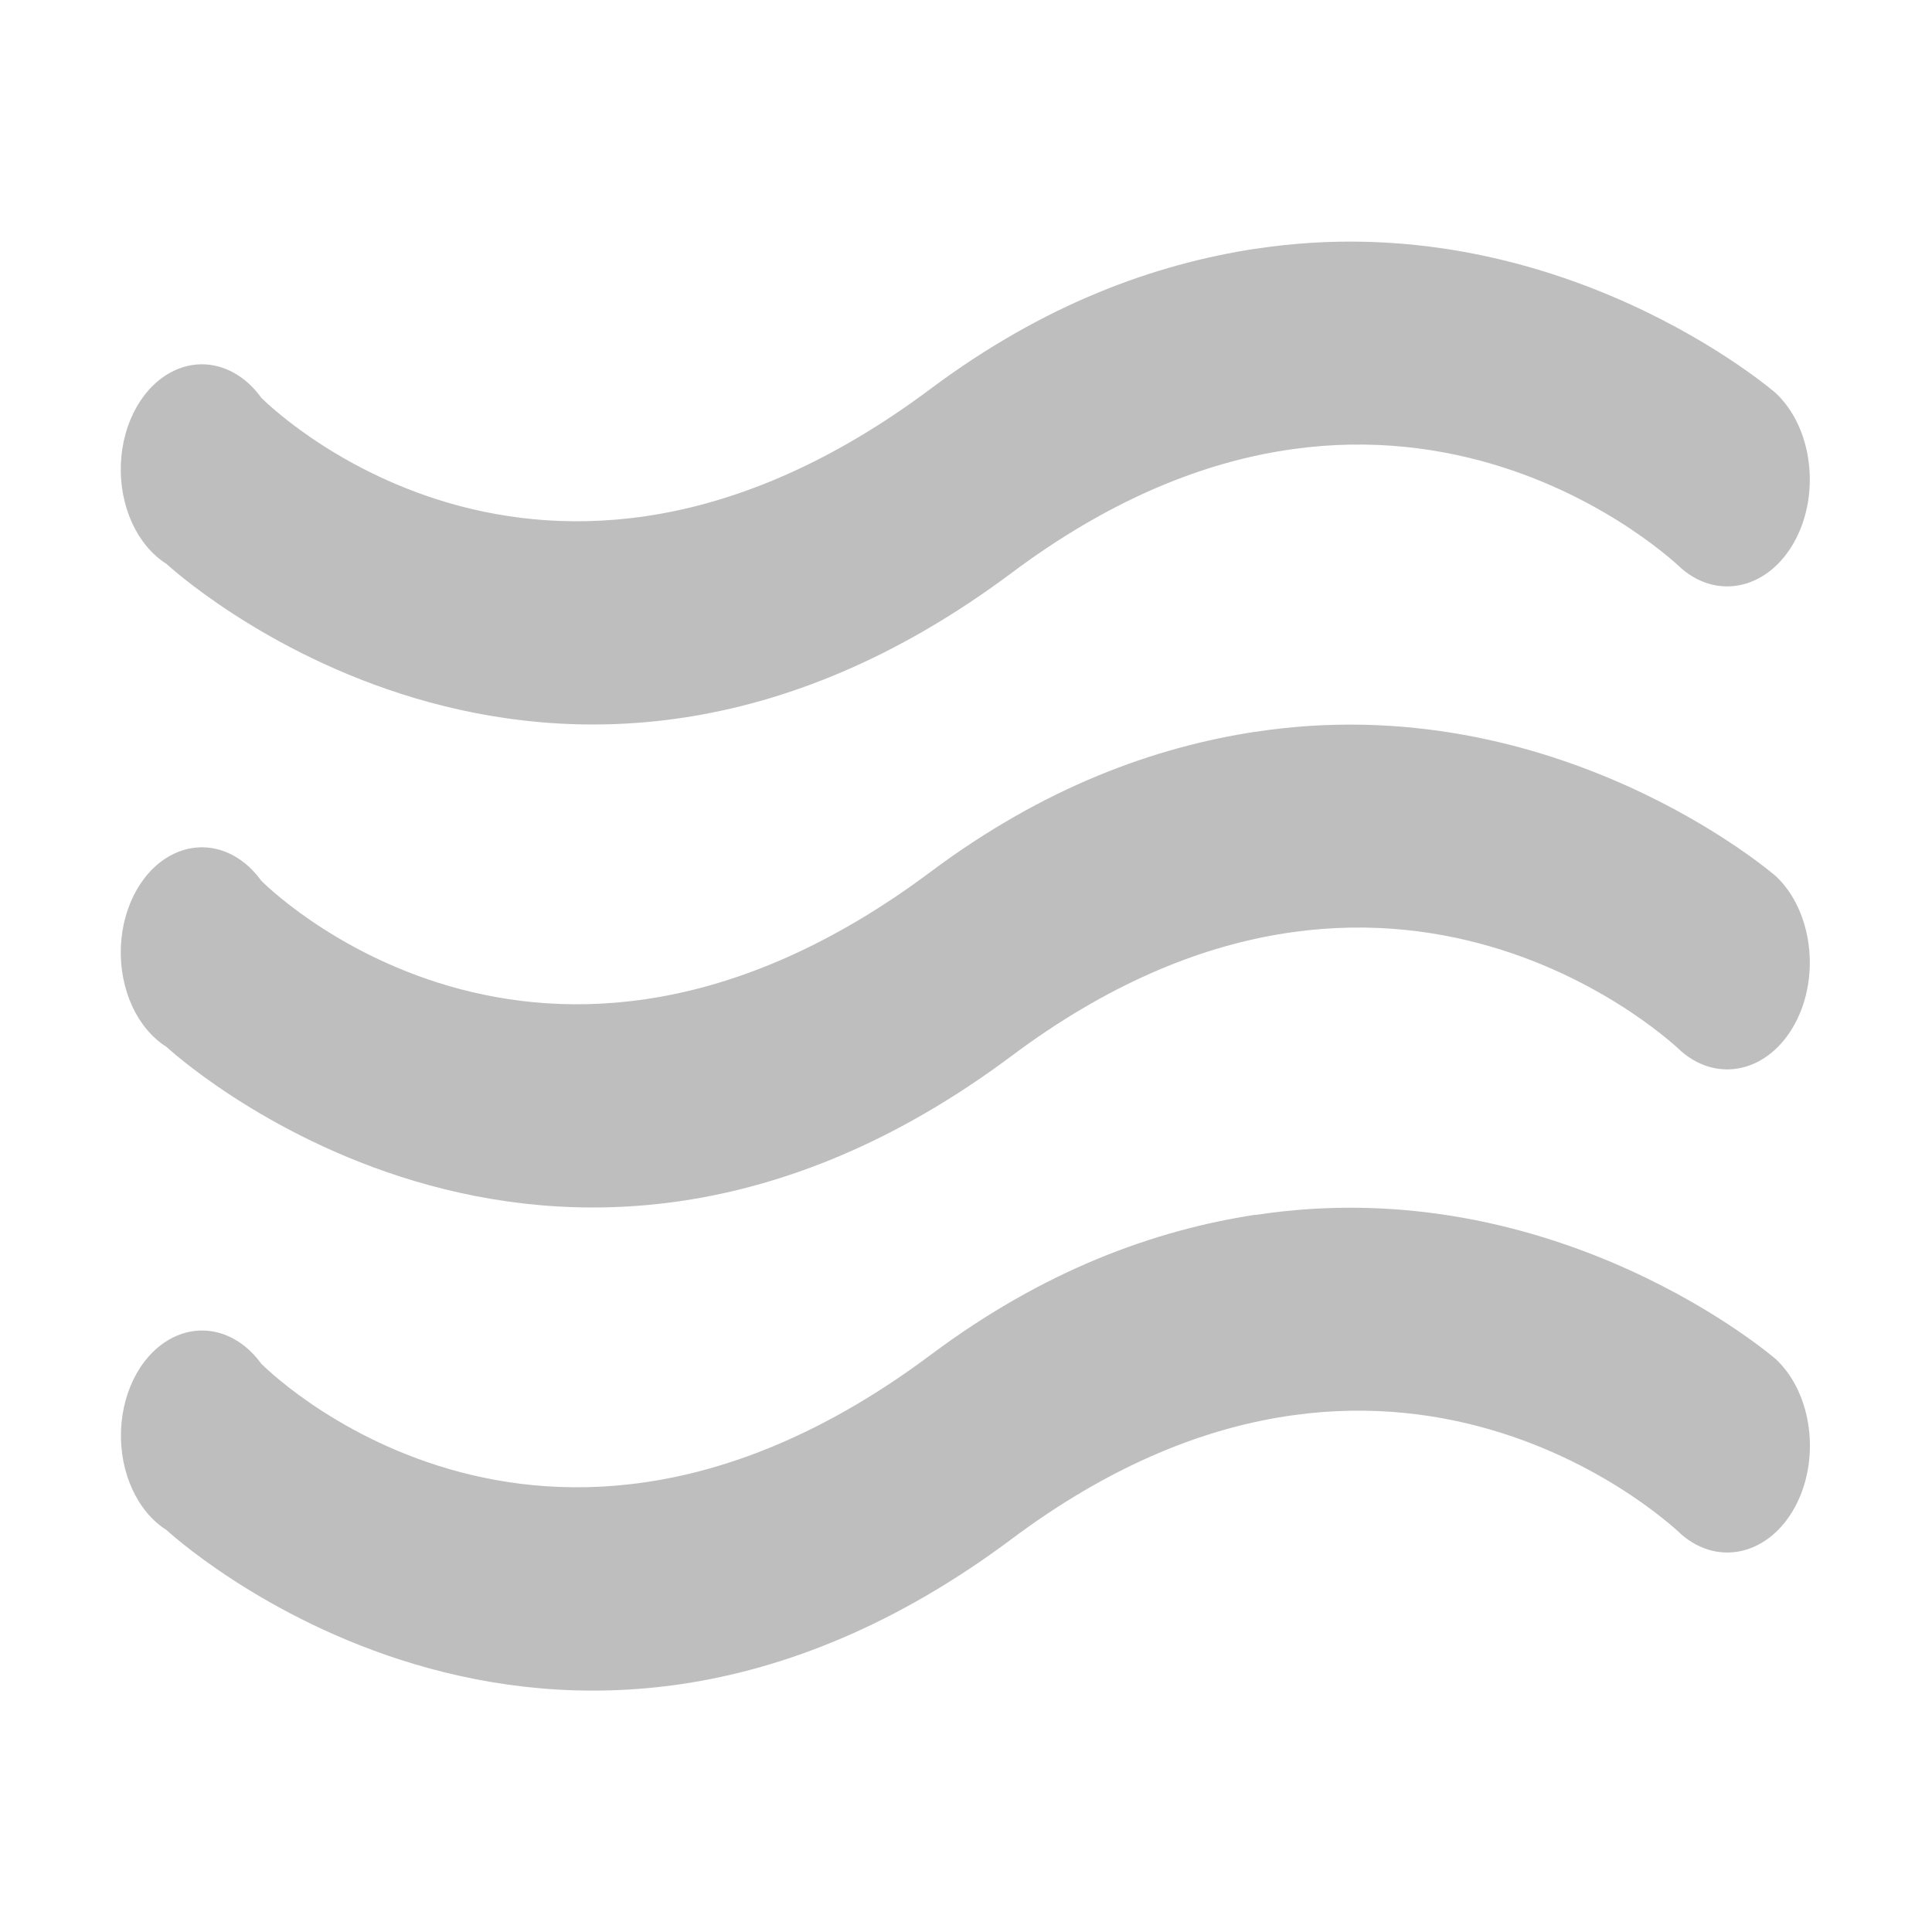
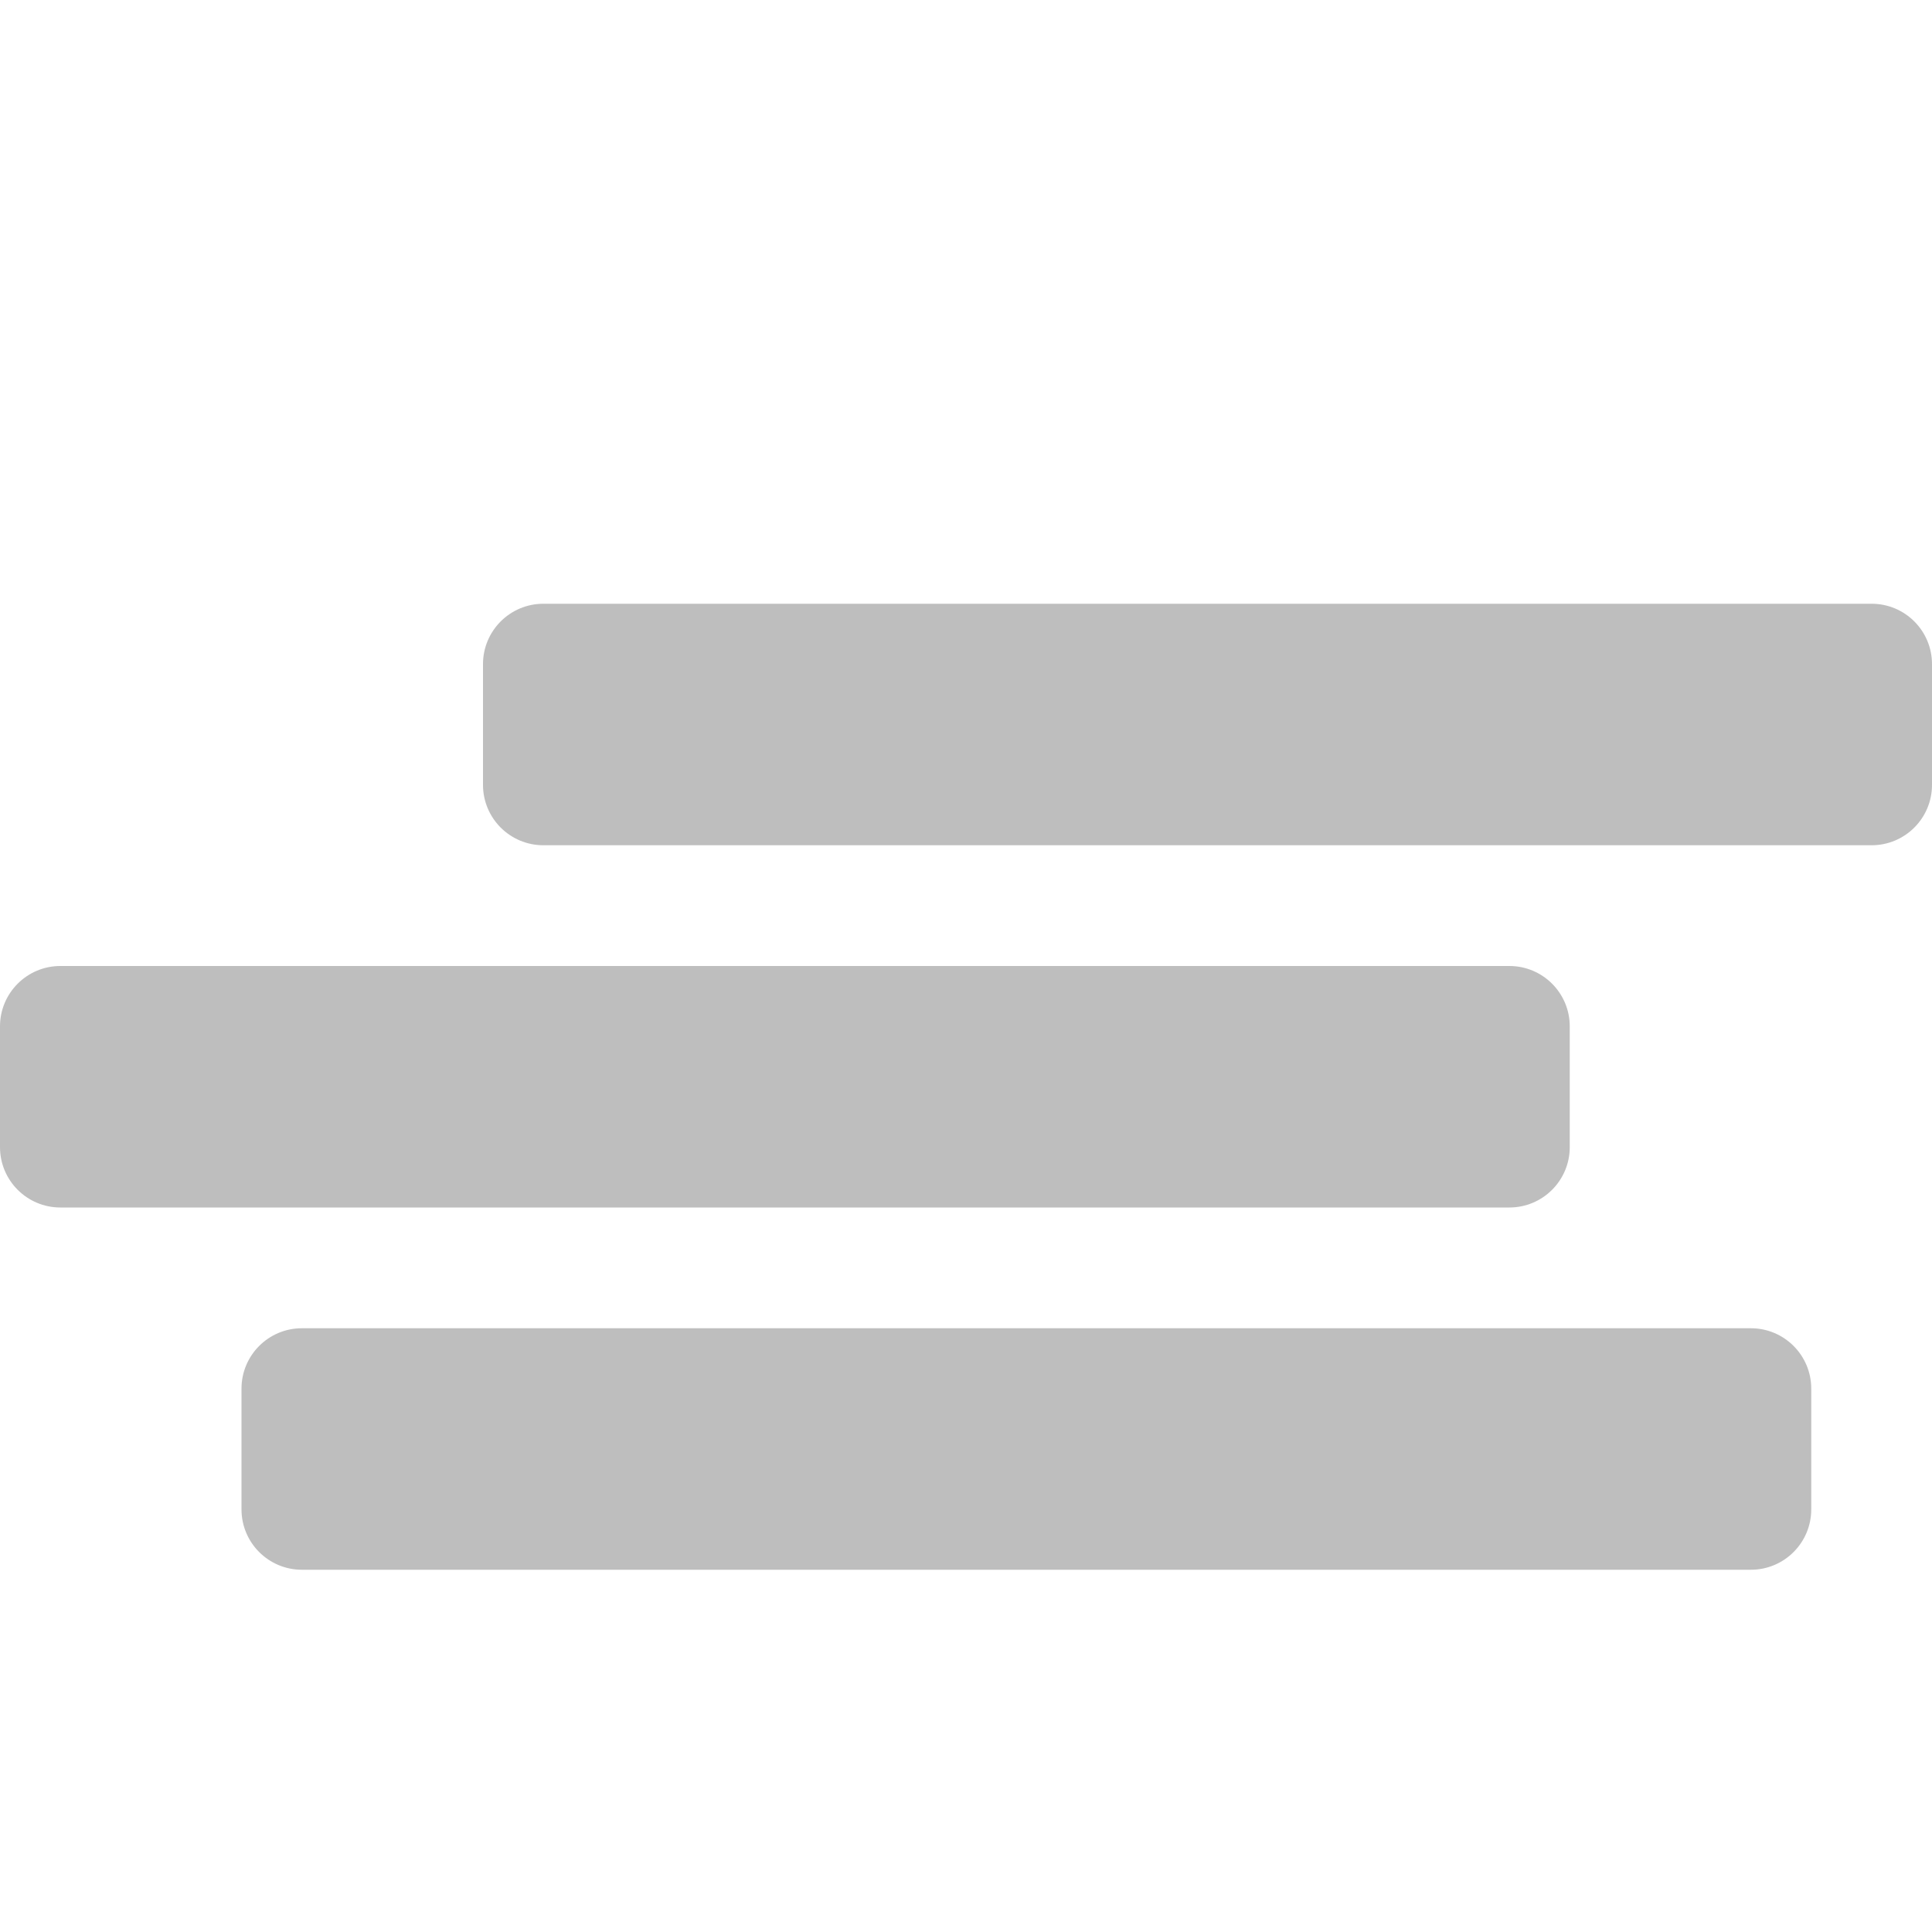
<svg xmlns="http://www.w3.org/2000/svg" xmlns:xlink="http://www.w3.org/1999/xlink" width="16" height="16" id="svg2" version="1.0">
  <defs id="defs4">
    <linearGradient id="linearGradient3171">
      <stop id="stop3173" offset="0" style="stop-color:#000000;stop-opacity:1;" />
      <stop id="stop3175" offset="1" style="stop-color:#000000;stop-opacity:0;" />
    </linearGradient>
    <linearGradient xlink:href="#linearGradient3171" id="linearGradient3342" gradientUnits="userSpaceOnUse" x1="4.938" y1="11" x2="8" y2="11" />
    <linearGradient id="linearGradient3266">
      <stop id="stop3268" offset="0" style="stop-color:#505050;stop-opacity:1;" />
      <stop id="stop3270" offset="1" style="stop-color:#505050;stop-opacity:0;" />
    </linearGradient>
    <linearGradient xlink:href="#linearGradient3266" id="linearGradient3340" gradientUnits="userSpaceOnUse" gradientTransform="translate(2,0)" x1="3.889" y1="15.657" x2="4.329" y2="12.843" />
    <linearGradient xlink:href="#linearGradient3242" id="linearGradient3338" gradientUnits="userSpaceOnUse" x1="3.5" y1="14.031" x2="3.5" y2="7.996" />
    <linearGradient id="linearGradient3242">
      <stop id="stop3244" offset="0" style="stop-color:#505050;stop-opacity:1;" />
      <stop style="stop-color:#a7a7a7;stop-opacity:1;" offset="0.5" id="stop3260" />
      <stop style="stop-color:#ffffff;stop-opacity:1;" offset="0.7" id="stop3250" />
      <stop id="stop3246" offset="1" style="stop-color:#c8c8c8;stop-opacity:1;" />
    </linearGradient>
    <linearGradient xlink:href="#linearGradient3242" id="linearGradient3336" gradientUnits="userSpaceOnUse" x1="7.613" y1="14.757" x2="5.525" y2="7.243" />
    <linearGradient id="ShadowGradient">
      <stop style="stop-color:#000000;stop-opacity:1;" offset="0" id="stop3393" />
      <stop style="stop-color:#000000;stop-opacity:0;" offset="1" id="stop3395" />
    </linearGradient>
    <linearGradient id="StandardGradient">
      <stop style="stop-color:#000000;stop-opacity:1;" offset="0" id="stop3389" />
      <stop style="stop-color:#646464;stop-opacity:1;" offset="1" id="stop3391" />
    </linearGradient>
    <linearGradient xlink:href="#StandardGradient" id="linearGradient3381" x1="9.938" y1="3" x2="9.938" y2="19.018" gradientUnits="userSpaceOnUse" />
    <linearGradient xlink:href="#StandardGradient" id="linearGradient3782" x1="9.75" y1="5" x2="9.75" y2="19.056" gradientUnits="userSpaceOnUse" gradientTransform="translate(0,-1)" />
    <linearGradient xlink:href="#StandardGradient" id="linearGradient2400" gradientUnits="userSpaceOnUse" gradientTransform="translate(-9,10)" x1="9.75" y1="5" x2="9.75" y2="19.056" />
    <linearGradient xlink:href="#StandardGradient" id="linearGradient3174" gradientUnits="userSpaceOnUse" gradientTransform="matrix(0.7071068,0.7071068,-0.7071068,0.7071068,0.8856249,4.153634)" x1="9.75" y1="5" x2="9.75" y2="19.056" />
    <linearGradient xlink:href="#StandardGradient" id="linearGradient3178" gradientUnits="userSpaceOnUse" gradientTransform="matrix(0,1,-1,0,12.00982,7.009822)" x1="9.75" y1="5" x2="9.75" y2="19.056" />
    <linearGradient xlink:href="#StandardGradient" id="linearGradient3182" gradientUnits="userSpaceOnUse" gradientTransform="matrix(-0.7071068,0.7071068,-0.7071068,-0.7071068,17.85619,16.89545)" x1="9.75" y1="5" x2="9.75" y2="19.056" />
    <linearGradient xlink:href="#StandardGradient" id="linearGradient3186" gradientUnits="userSpaceOnUse" gradientTransform="matrix(-1,0,0,-1,15,28.01964)" x1="9.75" y1="5" x2="9.75" y2="19.056" />
    <linearGradient xlink:href="#StandardGradient" id="linearGradient3190" gradientUnits="userSpaceOnUse" gradientTransform="matrix(-0.7071068,-0.7071068,0.7071068,-0.7071068,5.114375,33.86601)" x1="9.75" y1="5" x2="9.75" y2="19.056" />
    <linearGradient xlink:href="#StandardGradient" id="linearGradient3194" gradientUnits="userSpaceOnUse" gradientTransform="matrix(0,-1,1,0,-6.009822,31.00982)" x1="9.75" y1="5" x2="9.75" y2="19.056" />
    <linearGradient xlink:href="#StandardGradient" id="linearGradient3198" gradientUnits="userSpaceOnUse" gradientTransform="matrix(0.7071068,-0.7071068,0.7071068,0.7071068,-11.85619,21.1242)" x1="9.75" y1="5" x2="9.75" y2="19.056" />
    <linearGradient xlink:href="#StandardGradient" id="linearGradient3224" gradientUnits="userSpaceOnUse" gradientTransform="matrix(0.7071068,0.7071068,-0.7071068,0.7071068,11.29289,-6.263456)" x1="9.75" y1="5" x2="9.75" y2="19.056" />
    <linearGradient xlink:href="#StandardGradient" id="linearGradient2407" gradientUnits="userSpaceOnUse" gradientTransform="translate(-22,-5)" x1="9.75" y1="5" x2="9.75" y2="19.056" />
    <linearGradient xlink:href="#StandardGradient" id="linearGradient3228" x1="6.701" y1="1" x2="6.701" y2="15.001" gradientUnits="userSpaceOnUse" />
    <linearGradient xlink:href="#linearGradient3171" id="linearGradient2630" gradientUnits="userSpaceOnUse" x1="4.938" y1="11" x2="8" y2="11" gradientTransform="translate(4.8043455e-2,-1.054602)" />
    <linearGradient xlink:href="#linearGradient3266" id="linearGradient2633" gradientUnits="userSpaceOnUse" gradientTransform="translate(2.048043,-1.054602)" x1="3.889" y1="15.657" x2="4.329" y2="12.843" />
    <linearGradient xlink:href="#linearGradient3242" id="linearGradient2636" gradientUnits="userSpaceOnUse" x1="3.5" y1="14.031" x2="3.5" y2="7.996" gradientTransform="translate(4.8043455e-2,-1.054602)" />
    <linearGradient xlink:href="#linearGradient3242" id="linearGradient2639" gradientUnits="userSpaceOnUse" x1="7.613" y1="14.757" x2="5.525" y2="7.243" gradientTransform="translate(4.8043455e-2,-1.054602)" />
    <linearGradient xlink:href="#linearGradient3242" id="linearGradient2641" gradientUnits="userSpaceOnUse" gradientTransform="translate(-2,-3)" x1="7.613" y1="14.757" x2="5.525" y2="7.243" />
    <linearGradient xlink:href="#StandardGradient" id="linearGradient3421" x1="8.438" y1="1" x2="8.438" y2="15.008" gradientUnits="userSpaceOnUse" />
    <linearGradient xlink:href="#StandardGradient" id="linearGradient2433" gradientUnits="userSpaceOnUse" x1="8.438" y1="1" x2="8.438" y2="15.008" gradientTransform="matrix(1.239731,0,0,1,-2.145046,0)" />
    <linearGradient xlink:href="#StandardGradient" id="linearGradient2435" gradientUnits="userSpaceOnUse" x1="8.438" y1="1" x2="8.438" y2="15.008" gradientTransform="matrix(1.306501,0,0,1,-3.664489,0)" />
    <linearGradient xlink:href="#StandardGradient" id="linearGradient2437" gradientUnits="userSpaceOnUse" x1="8.438" y1="1" x2="8.438" y2="15.008" gradientTransform="matrix(1.315615,0,0,1,-4.720049,0)" />
    <linearGradient xlink:href="#StandardGradient" id="linearGradient2898" gradientUnits="userSpaceOnUse" x1="8.438" y1="1" x2="8.438" y2="15.008" />
    <linearGradient xlink:href="#linearGradient4081" id="linearGradient3538" gradientUnits="userSpaceOnUse" gradientTransform="translate(1,0)" x1="16.5" y1="19.543" x2="16.5" y2="2.5" />
    <linearGradient id="linearGradient4081">
      <stop style="stop-color:#aaaaaa;stop-opacity:1;" offset="0" id="stop4083" />
      <stop style="stop-color:#f0f0f0;stop-opacity:1;" offset="1" id="stop4085" />
    </linearGradient>
    <linearGradient xlink:href="#linearGradient4081" id="linearGradient3542" gradientUnits="userSpaceOnUse" gradientTransform="translate(-4,-3)" x1="10.505" y1="15.281" x2="10.505" y2="6.746" />
    <linearGradient id="linearGradient2926">
      <stop style="stop-color:#aaaaaa;stop-opacity:1;" offset="0" id="stop2928" />
      <stop style="stop-color:#f0f0f0;stop-opacity:1;" offset="1" id="stop2930" />
    </linearGradient>
    <linearGradient xlink:href="#linearGradient4081" id="linearGradient3540" gradientUnits="userSpaceOnUse" gradientTransform="translate(-4,-3)" x1="14.525" y1="17.419" x2="14.525" y2="4.625" />
    <linearGradient id="linearGradient2933">
      <stop style="stop-color:#aaaaaa;stop-opacity:1;" offset="0" id="stop2935" />
      <stop style="stop-color:#f0f0f0;stop-opacity:1;" offset="1" id="stop2937" />
    </linearGradient>
    <linearGradient y2="2.5" x2="16.5" y1="19.543" x1="16.5" gradientTransform="translate(-4,-3)" gradientUnits="userSpaceOnUse" id="linearGradient2942" xlink:href="#linearGradient4081" />
    <linearGradient xlink:href="#linearGradient4081" id="linearGradient2945" gradientUnits="userSpaceOnUse" gradientTransform="translate(-4,-3)" x1="16.5" y1="19.543" x2="16.5" y2="2.5" />
    <linearGradient xlink:href="#linearGradient4081" id="linearGradient2948" gradientUnits="userSpaceOnUse" gradientTransform="matrix(1,0,0,0.9435237,-4,-2.375231)" x1="16.5" y1="19.543" x2="16.5" y2="2.5" />
    <linearGradient xlink:href="#StandardGradient" id="linearGradient2950" gradientUnits="userSpaceOnUse" x1="8.438" y1="1" x2="8.438" y2="15.008" />
    <linearGradient xlink:href="#StandardGradient" id="linearGradient3729" gradientUnits="userSpaceOnUse" x1="8.438" y1="1" x2="8.438" y2="15.008" gradientTransform="translate(0,1)" />
    <linearGradient xlink:href="#StandardGradient" id="linearGradient3731" gradientUnits="userSpaceOnUse" x1="8.438" y1="1" x2="8.438" y2="15.008" />
    <linearGradient id="StandardGradient-1" gradientTransform="scale(1.146726,0.8720476)" x1="7.19" y1="6.955" x2="7.19" y2="18.319" gradientUnits="userSpaceOnUse">
      <stop style="stop-color:#000000;stop-opacity:0.863;" offset="0" id="stop3280" />
      <stop style="stop-color:#000000;stop-opacity:0.471;" offset="1" id="stop3282" />
    </linearGradient>
    <linearGradient y2="18.319" x2="7.19" y1="6.955" x1="7.19" gradientTransform="matrix(1.146726,0,0,0.8720476,2.519674,8.538319)" gradientUnits="userSpaceOnUse" id="linearGradient3785" xlink:href="#StandardGradient-1" />
    <linearGradient xlink:href="#StandardGradient-1" id="linearGradient3804" gradientUnits="userSpaceOnUse" x1="8.438" y1="1" x2="8.438" y2="15.008" />
    <linearGradient xlink:href="#StandardGradient-1" id="linearGradient3808" gradientUnits="userSpaceOnUse" x1="8.438" y1="1" x2="8.438" y2="15.008" gradientTransform="translate(0,1)" />
    <linearGradient xlink:href="#StandardGradient-1" id="linearGradient3812" gradientUnits="userSpaceOnUse" x1="8.438" y1="1" x2="8.438" y2="15.008" />
    <linearGradient xlink:href="#StandardGradient-1" id="linearGradient3817" gradientUnits="userSpaceOnUse" x1="8.438" y1="1" x2="8.438" y2="15.008" gradientTransform="translate(-20,0)" />
    <clipPath clipPathUnits="userSpaceOnUse" id="clipPath3824">
      <path style="fill:#ff00ff;fill-opacity:1;stroke:none;display:inline" d="m -20,0 0,16 16,0 0,-16 -16,0 z M -7.625,1 C -5.996,2.929 -5,5.343 -5,8 c 1e-6,2.708 -1.032,5.179 -2.719,7.125 l -1.5,-1.25 c 1.364,-1.613 2.188,-3.652 2.188,-5.875 0,-2.164 -0.763,-4.157 -2.062,-5.75 L -7.625,1 z M -9.812,2.844 C -8.663,4.274 -8,6.068 -8,8 c 0,1.988 -0.723,3.804 -1.938,5.25 l -1.5,-1.281 C -10.54,10.862 -10,9.501 -10,8 -10,6.556 -10.507,5.241 -11.344,4.156 l 1.531,-1.312 z m -5.188,1.125 0,8 L -17,10 -18.5,10 C -18.777,10 -19,9.777 -19,9.5 l 0,-3 C -19,6.223 -18.777,6 -18.5,6 l 1.5,0 2,-2.031 z M -12.062,4.75 C -11.393,5.666 -11,6.804 -11,8 c 0,1.259 -0.42,2.432 -1.156,3.375 L -13.688,10.062 C -13.264,9.47 -13,8.769 -13,8 -13,7.282 -13.219,6.63 -13.594,6.062 L -12.062,4.75 z" id="path3826" />
    </clipPath>
    <linearGradient xlink:href="#StandardGradient-6" id="linearGradient3750" x1="11" y1="3" x2="11" y2="20.117" gradientUnits="userSpaceOnUse" />
    <linearGradient id="StandardGradient-6" gradientTransform="matrix(0.9984539,0,0,0.9984539,-0.0459776,0.05767558)" x1="10.71" y1="1.996" x2="10.71" y2="18.974" gradientUnits="userSpaceOnUse">
      <stop style="stop-color:#000000;stop-opacity:0.863;" offset="0" id="stop3277" />
      <stop style="stop-color:#000000;stop-opacity:0.471;" offset="1" id="stop3279" />
    </linearGradient>
    <linearGradient xlink:href="#StandardGradient-6" id="linearGradient2953" gradientUnits="userSpaceOnUse" gradientTransform="matrix(0.7774459,0,0,0.7712153,-0.5548917,-0.3761043)" x1="11" y1="3" x2="11" y2="20.117" />
    <linearGradient xlink:href="#StandardGradient-6" id="linearGradient2955" gradientUnits="userSpaceOnUse" gradientTransform="matrix(0.7774459,0,0,0.7712153,-0.5548917,-1.376104)" x1="11" y1="3" x2="11" y2="20.117" />
    <linearGradient xlink:href="#StandardGradient-6" id="linearGradient3732" gradientUnits="userSpaceOnUse" gradientTransform="matrix(0.7774459,0,0,0.7712153,-0.5548917,-0.3761043)" x1="11" y1="3" x2="11" y2="20.117" />
    <linearGradient xlink:href="#StandardGradient-6" id="linearGradient3736" gradientUnits="userSpaceOnUse" gradientTransform="matrix(0.7774459,0,0,0.7712153,-0.5548917,-1.376104)" x1="11" y1="3" x2="11" y2="20.117" />
    <linearGradient xlink:href="#StandardGradient-6" id="linearGradient3741" gradientUnits="userSpaceOnUse" gradientTransform="matrix(0.7774459,0,0,0.7712153,-20.55489,-1.376104)" x1="11" y1="3" x2="11" y2="20.117" />
    <clipPath clipPathUnits="userSpaceOnUse" id="clipPath3748">
      <path style="fill:#ff00ff;fill-opacity:1;stroke:none;display:inline" d="m -20,0 0,16 16,0 0,-16 -16,0 z M -15.5,1.469 -12,3.938 -8.5,1.469 -5,3.938 -8.5,6.625 -5,8.969 -12,14 -19,8.969 -15.5,6.625 -19,3.938 -15.5,1.469 z" id="path3750" />
    </clipPath>
    <clipPath clipPathUnits="userSpaceOnUse" id="clipPath3806">
      <path style="fill:#ff00ff;fill-opacity:1;stroke:none;display:inline" d="m -20,0 0,16 16,0 0,-16 -16,0 z m 14.281,1 c 0.183,0 0.365,0.084 0.5,0.219 0.269,0.269 0.269,0.731 0,1 L -8.031,5 l 0,1.531 a 0.528,0.526 0 0 1 -0.156,0.375 L -10.156,8.875 a 0.528,0.526 0 0 1 -0.062,0.031 l -2.688,-2.688 a 0.528,0.526 0 0 1 0,-0.031 0.528,0.526 0 0 1 0.031,-0.031 l 1.969,-1.969 a 0.528,0.526 0 0 1 0.375,-0.156 l 1.531,0 2.781,-2.812 C -6.084,1.084 -5.901,1 -5.719,1 z m -8.125,6.125 a 0.528,0.526 0 0 1 0.031,0 l 2.688,2.688 a 0.528,0.526 0 0 1 0,0.031 0.528,0.526 0 0 1 -0.031,0.031 L -13.125,11.844 A 0.528,0.526 0 0 1 -13.5,12 l -1.531,0 -2.781,2.812 c -0.269,0.269 -0.731,0.269 -1,0 -0.269,-0.269 -0.269,-0.731 0,-1 L -16,11.031 -16,9.5 a 0.528,0.526 0 0 1 0.156,-0.375 L -13.875,7.156 A 0.528,0.526 0 0 1 -13.844,7.125 z" id="path3808" />
    </clipPath>
    <linearGradient xlink:href="#StandardGradient-6" id="linearGradient3849" gradientUnits="userSpaceOnUse" x1="10.974" y1="1.082" x2="10.974" y2="8.948" gradientTransform="translate(-20,0)" />
    <clipPath clipPathUnits="userSpaceOnUse" id="clipPath3856">
      <path style="fill:#ff00ff;fill-opacity:1;stroke:none;display:inline" d="m -20,0 0,16 16,0 0,-16 -16,0 z m 14.281,1 c 0.183,0 0.365,0.084 0.5,0.219 0.269,0.269 0.269,0.731 0,1 L -8.031,5 l 0,1.531 a 0.528,0.526 0 0 1 -0.156,0.375 L -10.156,8.875 a 0.528,0.526 0 0 1 -0.062,0.031 l -2.688,-2.688 a 0.528,0.526 0 0 1 0,-0.031 0.528,0.526 0 0 1 0.031,-0.031 l 1.969,-1.969 a 0.528,0.526 0 0 1 0.375,-0.156 l 1.531,0 2.781,-2.812 C -6.084,1.084 -5.901,1 -5.719,1 z" id="path3858" />
    </clipPath>
  </defs>
  <g id="layer1">
    <path id="path3798" d="M 7.5,19 C 6.05,19 4.813,19.869 4.281,21.125 4.034,21.043 3.775,21 3.5,21 2.119,21 1,22.119 1,23.5 1,24.881 2.119,26 3.5,26 l 4,0 5.5,0 c 1.105,0 2,-0.895 2,-2 0,-1.105 -0.895,-2 -2,-2 l -0.094,0 C 12.96,21.846 13,21.673 13,21.5 13,20.672 12.328,20 11.5,20 11.054,20 10.65,20.191 10.375,20.5 9.743,19.59 8.692,19 7.5,19 z" style="color:#000000;fill:#ff0000;fill-opacity:1;fill-rule:nonzero;stroke:none;stroke-width:1;marker:none;visibility:visible;display:inline;overflow:visible;enable-background:accumulate" />
-     <path id="path3863" d="m 7,-18 c -1.877,0 -3.444,1.288 -3.875,3.031 C 1.924,-14.786 1,-13.752 1,-12.5 c 0,1.381 1.119,2.5 2.5,2.5 l 9,0 c 1.381,0 2.5,-1.119 2.5,-2.5 0,-1.208 -0.861,-2.204 -2,-2.438 6.5e-4,-0.021 0,-0.041 0,-0.062 0,-1.105 -0.895,-2 -2,-2 -0.38,0 -0.729,0.129 -1.031,0.312 C 9.237,-17.497 8.178,-18 7,-18 z" style="color:#000000;fill:#6e6e6e;fill-opacity:1;fill-rule:nonzero;stroke:none;stroke-width:1;marker:none;visibility:visible;display:inline;overflow:visible;enable-background:accumulate" />
-     <path style="font-size:medium;font-style:normal;font-variant:normal;font-weight:normal;font-stretch:normal;text-indent:0;text-align:start;text-decoration:none;line-height:normal;letter-spacing:normal;word-spacing:normal;text-transform:none;direction:ltr;block-progression:tb;writing-mode:lr-tb;text-anchor:start;color:#000000;fill:#bebebe;fill-opacity:1;stroke:none;stroke-width:1.5;marker:none;visibility:visible;display:inline;overflow:visible;enable-background:accumulate;font-family:Abandoned Bitplane;-inkscape-font-specification:Abandoned Bitplane" d="m 10.396,10.06 c -0.833,0.128 -1.745,0.455 -2.688,1.16 -3.244,2.425 -5.545,0.073 -5.545,0.073 a 0.672,0.87 0 1 0 -0.784,1.378 c 0,0 3.161,2.943 7.001,0.073 3.167,-2.367 5.545,-0.036 5.545,-0.036 a 0.684,0.885 0 0 0 0.784,-1.45 c 0,0 -1.813,-1.58 -4.313,-1.196 z" id="path2960" />
-     <path id="path3746" d="M 10.396,6.06 C 9.563,6.188 8.651,6.515 7.707,7.22 4.463,9.645 2.163,7.293 2.163,7.293 A 0.672,0.87 0 1 0 1.379,8.67 c 0,0 3.161,2.943 7.001,0.073 C 11.546,6.376 13.924,8.707 13.924,8.707 a 0.684,0.885 0 0 0 0.784,-1.45 c 0,0 -1.813,-1.58 -4.313,-1.196 z" style="font-size:medium;font-style:normal;font-variant:normal;font-weight:normal;font-stretch:normal;text-indent:0;text-align:start;text-decoration:none;line-height:normal;letter-spacing:normal;word-spacing:normal;text-transform:none;direction:ltr;block-progression:tb;writing-mode:lr-tb;text-anchor:start;color:#000000;fill:#bebebe;fill-opacity:1;stroke:none;stroke-width:1.5;marker:none;visibility:visible;display:inline;overflow:visible;enable-background:accumulate;font-family:Abandoned Bitplane;-inkscape-font-specification:Abandoned Bitplane" />
-     <path style="font-size:medium;font-style:normal;font-variant:normal;font-weight:normal;font-stretch:normal;text-indent:0;text-align:start;text-decoration:none;line-height:normal;letter-spacing:normal;word-spacing:normal;text-transform:none;direction:ltr;block-progression:tb;writing-mode:lr-tb;text-anchor:start;color:#000000;fill:#bebebe;fill-opacity:1;stroke:none;stroke-width:1.5;marker:none;visibility:visible;display:inline;overflow:visible;enable-background:accumulate;font-family:Abandoned Bitplane;-inkscape-font-specification:Abandoned Bitplane" d="M 10.396,2.06 C 9.563,2.188 8.651,2.515 7.707,3.22 4.463,5.645 2.163,3.293 2.163,3.293 A 0.672,0.87 0 1 0 1.379,4.67 c 0,0 3.161,2.943 7.001,0.073 C 11.546,2.376 13.924,4.707 13.924,4.707 a 0.684,0.885 0 0 0 0.784,-1.45 c 0,0 -1.813,-1.58 -4.313,-1.196 z" id="path3748" />
+     <path id="path3863" d="m -13,-18 c -1.877,0 -3.444,1.288 -3.875,3.031 -1.201,0.183 -2.125,1.217 -2.125,2.469 0,1.381 1.119,2.5 2.5,2.5 l 9,0 c 1.381,0 2.5,-1.119 2.5,-2.5 0,-1.208 -0.861,-2.204 -2,-2.438 6.5e-4,-0.021 0,-0.041 0,-0.062 0,-1.105 -0.895,-2 -2,-2 -0.38,0 -0.729,0.129 -1.031,0.312 C -10.763,-17.497 -11.822,-18 -13,-18 z" style="color:#000000;fill:#6e6e6e;fill-opacity:1;fill-rule:nonzero;stroke:none;stroke-width:1;marker:none;visibility:visible;display:inline;overflow:visible;enable-background:accumulate" />
+     <path style="font-size:medium;font-style:normal;font-variant:normal;font-weight:normal;font-stretch:normal;text-indent:0;text-align:start;text-decoration:none;line-height:normal;letter-spacing:normal;word-spacing:normal;text-transform:none;direction:ltr;block-progression:tb;writing-mode:lr-tb;text-anchor:start;color:#000000;fill:#bebebe;fill-opacity:1;stroke:none;stroke-width:1.5;marker:none;visibility:visible;display:inline;overflow:visible;enable-background:accumulate;font-family:Abandoned Bitplane;-inkscape-font-specification:Abandoned Bitplane" d="m 57.707,7.22 c -3.485,2.065 -5.545,0.073 -5.545,0.073 -0.269,-0.371 -0.799,-0.331 -1.032,0.079 -0.233,0.41 -0.106,1.077 0.248,1.299 0,0 3.075,2.382 7.088,-0.241 1.831,-1.197 4.365,-1.727 6.41,0.06 -1.457,-3.168 -5.088,-2.501 -7.169,-1.269 z" id="path3090" />
+     <path id="path3092" d="m 58.182,4.637 c 3.485,-2.065 5.545,-0.073 5.545,-0.073 0.269,0.371 0.799,0.331 1.032,-0.079 0.233,-0.41 0.106,-1.077 -0.248,-1.299 0,0 -3.075,-2.382 -7.088,0.241 -1.831,1.197 -4.365,1.727 -6.41,-0.06 1.457,3.168 5.088,2.501 7.169,1.269 z" style="font-size:medium;font-style:normal;font-variant:normal;font-weight:normal;font-stretch:normal;text-indent:0;text-align:start;text-decoration:none;line-height:normal;letter-spacing:normal;word-spacing:normal;text-transform:none;direction:ltr;block-progression:tb;writing-mode:lr-tb;text-anchor:start;color:#000000;fill:#bebebe;fill-opacity:1;stroke:none;stroke-width:1.5;marker:none;visibility:visible;display:inline;overflow:visible;enable-background:accumulate;font-family:Abandoned Bitplane;-inkscape-font-specification:Abandoned Bitplane" />
+     <path style="font-size:medium;font-style:normal;font-variant:normal;font-weight:normal;font-stretch:normal;text-indent:0;text-align:start;text-decoration:none;line-height:normal;letter-spacing:normal;word-spacing:normal;text-transform:none;direction:ltr;block-progression:tb;writing-mode:lr-tb;text-anchor:start;color:#000000;fill:#bebebe;fill-opacity:1;stroke:none;stroke-width:1.5;marker:none;visibility:visible;display:inline;overflow:visible;enable-background:accumulate;font-family:Abandoned Bitplane;-inkscape-font-specification:Abandoned Bitplane" d="m 58.182,12.637 c 3.485,-2.065 5.545,-0.073 5.545,-0.073 0.269,0.371 0.799,0.331 1.032,-0.079 0.233,-0.41 0.106,-1.077 -0.248,-1.299 0,0 -3.075,-2.382 -7.088,0.241 -1.831,1.197 -4.365,1.727 -6.41,-0.06 1.457,3.168 5.088,2.501 7.169,1.269 z" id="path3094" />
+     <rect style="color:#000000;fill:#bebebe;fill-opacity:1;fill-rule:nonzero;stroke:none;stroke-width:2;marker:none;visibility:visible;display:inline;overflow:visible;enable-background:accumulate" id="rect3858" width="7" height="2" x="5" y="-17" rx="0.5" />
+     <rect y="5" x="-45" height="1" width="8" id="rect3091" style="color:#000000;fill:#bebebe;fill-opacity:1;fill-rule:nonzero;stroke:none;stroke-width:2;marker:none;visibility:visible;display:inline;overflow:visible;enable-background:accumulate" />
+     <rect style="color:#000000;fill:#bebebe;fill-opacity:1;fill-rule:nonzero;stroke:none;stroke-width:2;marker:none;visibility:visible;display:inline;overflow:visible;enable-background:accumulate" id="rect3093" width="7" height="1" x="-50" y="7" />
+     <rect y="7" x="-42" height="1" width="8" id="rect3095" style="color:#000000;fill:#bebebe;fill-opacity:1;fill-rule:nonzero;stroke:none;stroke-width:2;marker:none;visibility:visible;display:inline;overflow:visible;enable-background:accumulate" />
+     <rect style="color:#000000;fill:#bebebe;fill-opacity:1;fill-rule:nonzero;stroke:none;stroke-width:2;marker:none;visibility:visible;display:inline;overflow:visible;enable-background:accumulate" id="rect3097" width="9" height="1" x="-47" y="9" />
+     <rect y="11" x="-44" height="1" width="8" id="rect3099" style="color:#000000;fill:#bebebe;fill-opacity:1;fill-rule:nonzero;stroke:none;stroke-width:2;marker:none;visibility:visible;display:inline;overflow:visible;enable-background:accumulate" />
+     <rect rx="0.5" y="-14" x="0" height="2" width="7" id="rect3101" style="color:#000000;fill:#bebebe;fill-opacity:1;fill-rule:nonzero;stroke:none;stroke-width:2;marker:none;visibility:visible;display:inline;overflow:visible;enable-background:accumulate" />
+     <rect style="color:#000000;fill:#bebebe;fill-opacity:1;fill-rule:nonzero;stroke:none;stroke-width:2;marker:none;visibility:visible;display:inline;overflow:visible;enable-background:accumulate" id="rect3103" width="7" height="2" x="9" y="-14" rx="0.5" />
+     <rect rx="0.5" y="-11" x="3" height="2" width="8" id="rect3105" style="color:#000000;fill:#bebebe;fill-opacity:1;fill-rule:nonzero;stroke:none;stroke-width:2;marker:none;visibility:visible;display:inline;overflow:visible;enable-background:accumulate" />
+     <rect style="color:#000000;fill:#bebebe;fill-opacity:1;fill-rule:nonzero;stroke:none;stroke-width:2;marker:none;visibility:visible;display:inline;overflow:visible;enable-background:accumulate" id="rect3107" width="7" height="2" x="7" y="-8" rx="0.5" />
+     <path style="fill:#bebebe;fill-opacity:1;stroke:none" d="m -21,5 3,-3 3,3 3,-3 3,3 3,-3 3,3 0,2 -3,-3 -3,3 -3,-3 -3,3 -3,-3 -3,3 z" id="path3109" />
+     <path id="path3111" d="m -21,9 3,-3 3,3 3,-3 3,3 3,-3 3,3 0,2 -3,-3 -3,3 -3,-3 -3,3 -3,-3 -3,3 z" style="fill:#bebebe;fill-opacity:1;stroke:none" />
+     <path style="fill:#bebebe;fill-opacity:1;stroke:none" d="m -21,13 3,-3 3,3 3,-3 3,3 3,-3 3,3 0,2 -3,-3 -3,3 -3,-3 -3,3 -3,-3 -3,3 z" id="path3113" />
+     <path style="fill:#bebebe;fill-opacity:1;stroke:none" d="m 22,2 -2,2 0,2 2,-2 2,2 2,-2 2,2 2,-2 2,2 2,-2 2,2 L 36,4 34,2 32,4 30,2 28,4 26,2 24,4 22,2 z" id="path3883" />
+     <path id="path3894" d="m 22,6 -2,2 0,2 2,-2 2,2 2,-2 2,2 2,-2 2,2 2,-2 2,2 L 36,8 34,6 32,8 30,6 28,8 26,6 24,8 22,6 z" style="fill:#bebebe;fill-opacity:1;stroke:none" />
+     <path style="fill:#bebebe;fill-opacity:1;stroke:none" d="m 22,10 -2,2 0,2 2,-2 2,2 2,-2 2,2 2,-2 2,2 2,-2 2,2 0,-2 -2,-2 -2,2 -2,-2 -2,2 -2,-2 -2,2 -2,-2 z" id="path3896" />
+     <rect style="color:#000000;fill:#bebebe;fill-opacity:1;fill-rule:nonzero;stroke:none;stroke-width:2;marker:none;visibility:visible;display:inline;overflow:visible;enable-background:accumulate" id="rect3904" width="12" height="2" x="4" y="5" rx="0.5" />
+     <rect rx="0.5" y="8" x="0" height="2" width="13" id="rect3906" style="color:#000000;fill:#bebebe;fill-opacity:1;fill-rule:nonzero;stroke:none;stroke-width:2;marker:none;visibility:visible;display:inline;overflow:visible;enable-background:accumulate" />
+     <rect style="color:#000000;fill:#bebebe;fill-opacity:1;fill-rule:nonzero;stroke:none;stroke-width:2;marker:none;visibility:visible;display:inline;overflow:visible;enable-background:accumulate" id="rect3908" width="13" height="2" x="2" y="11" rx="0.5" />
  </g>
</svg>
